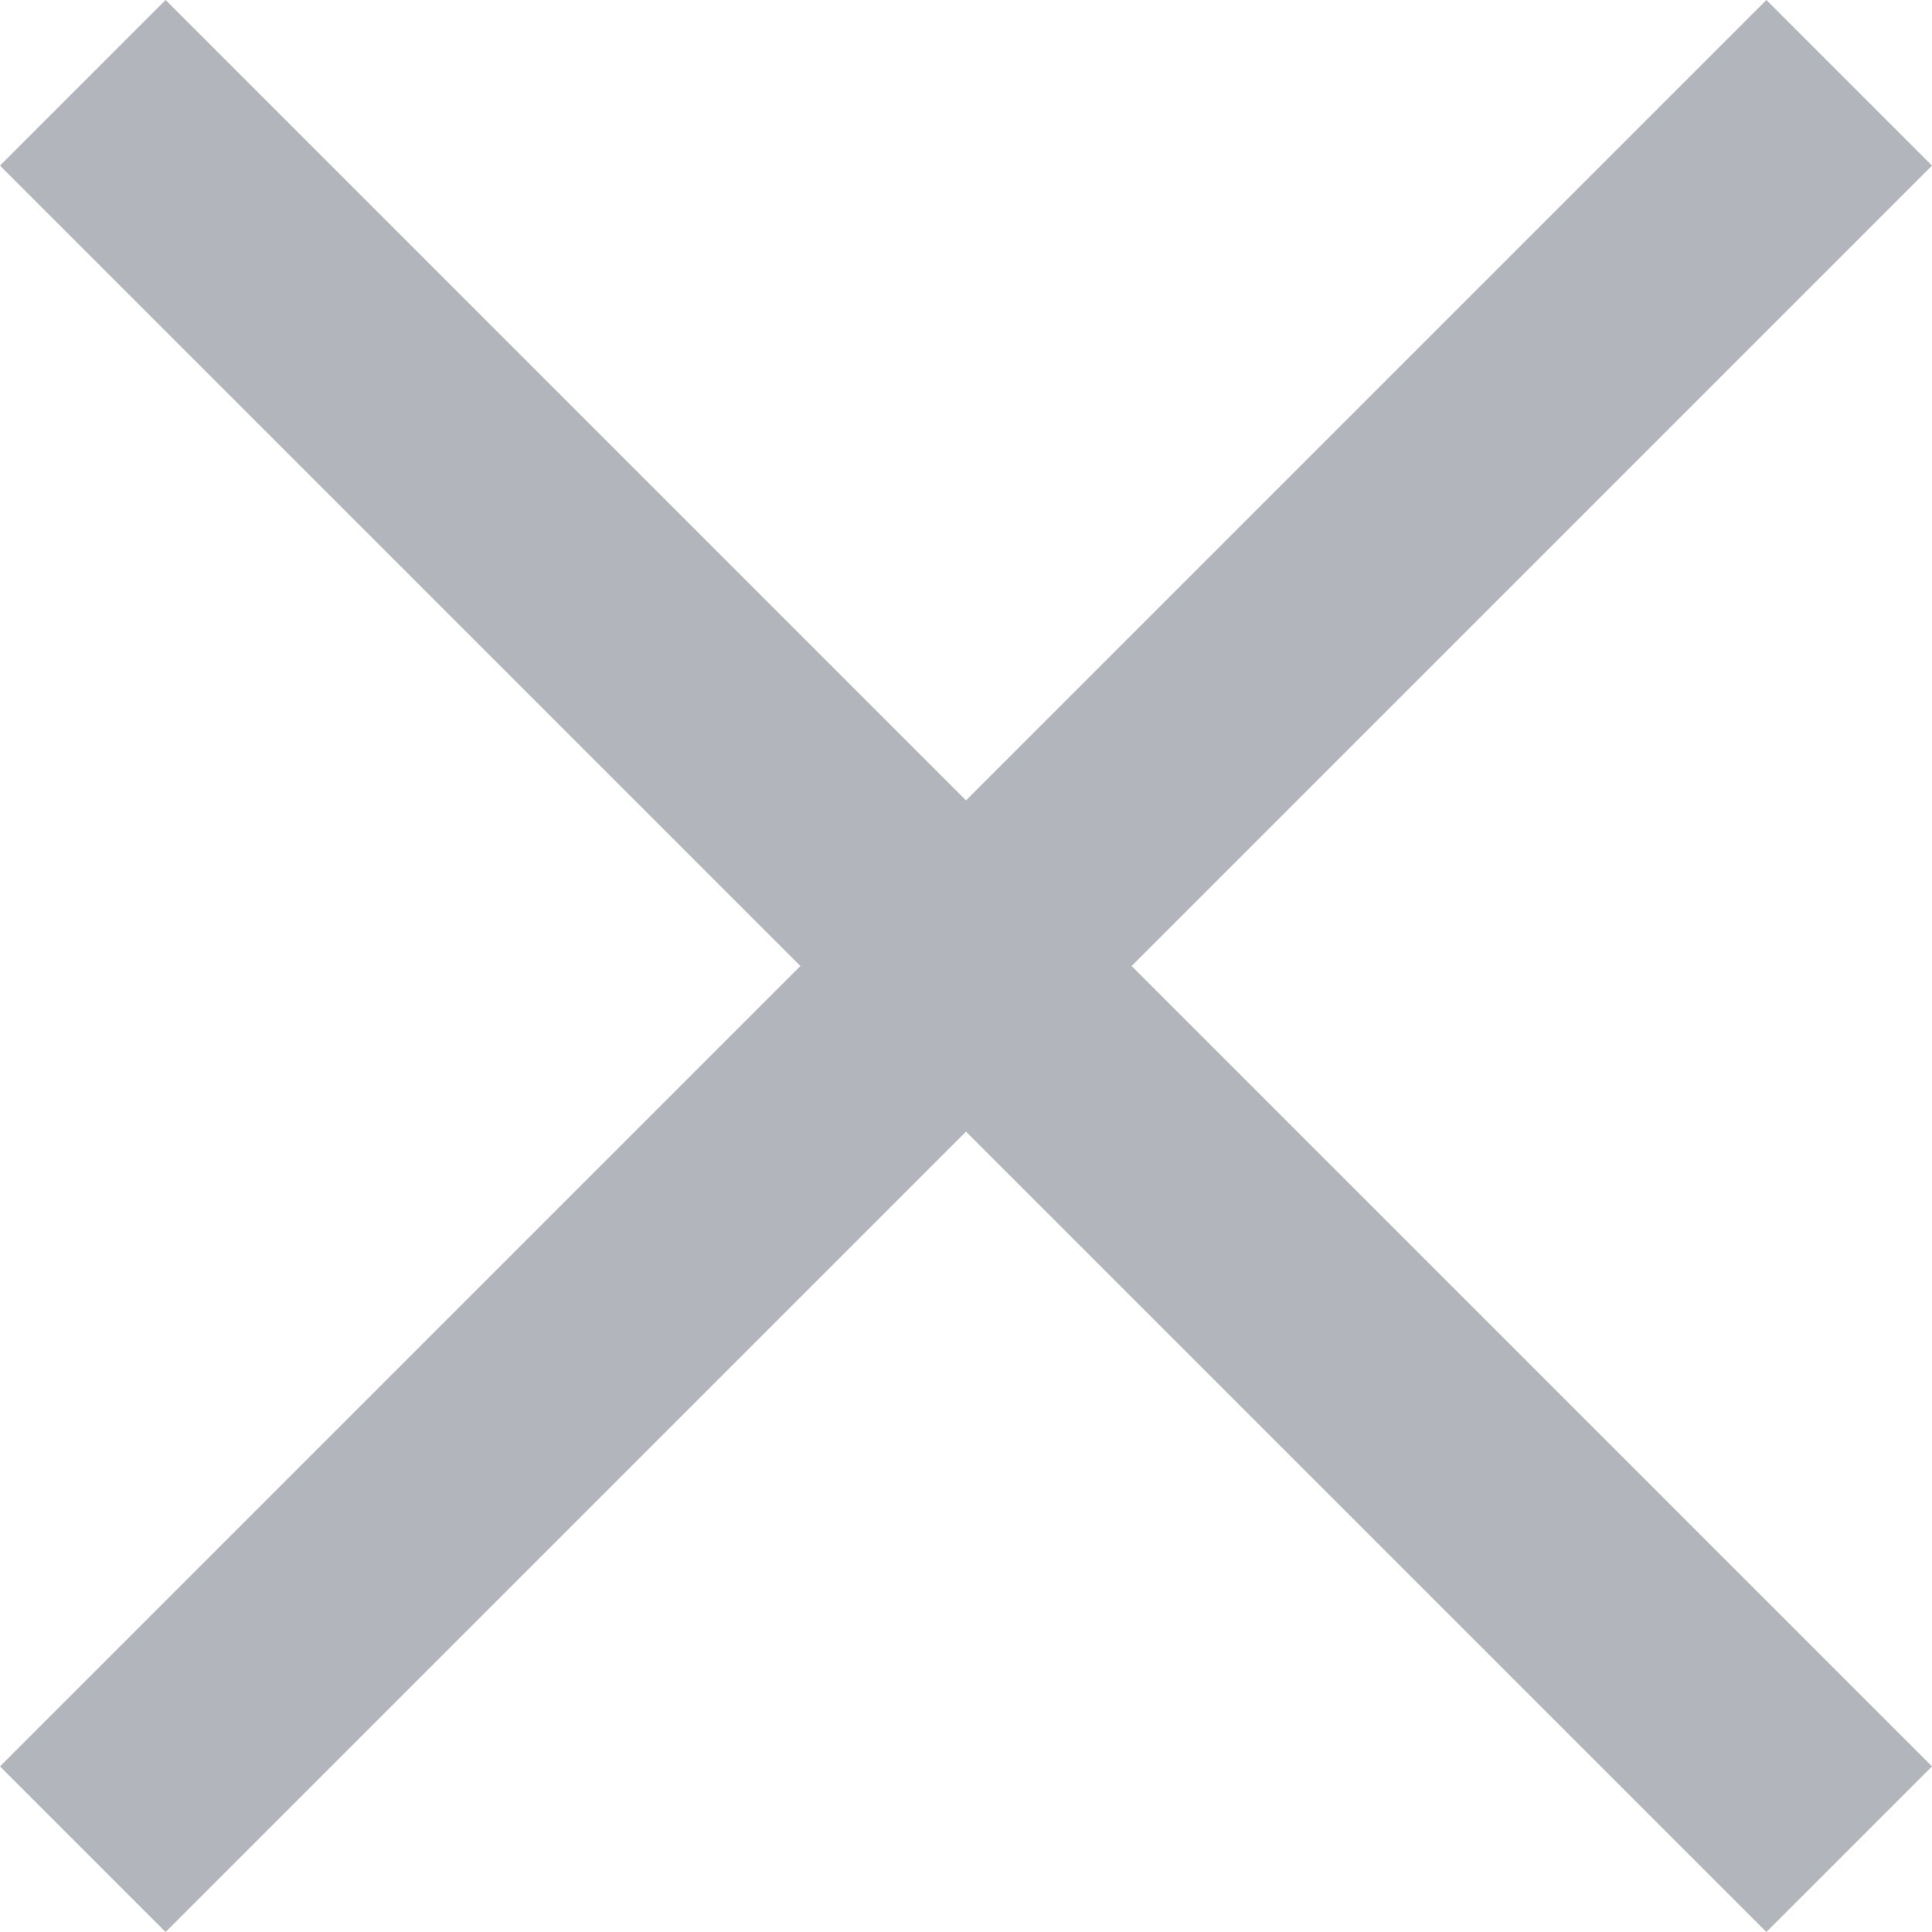
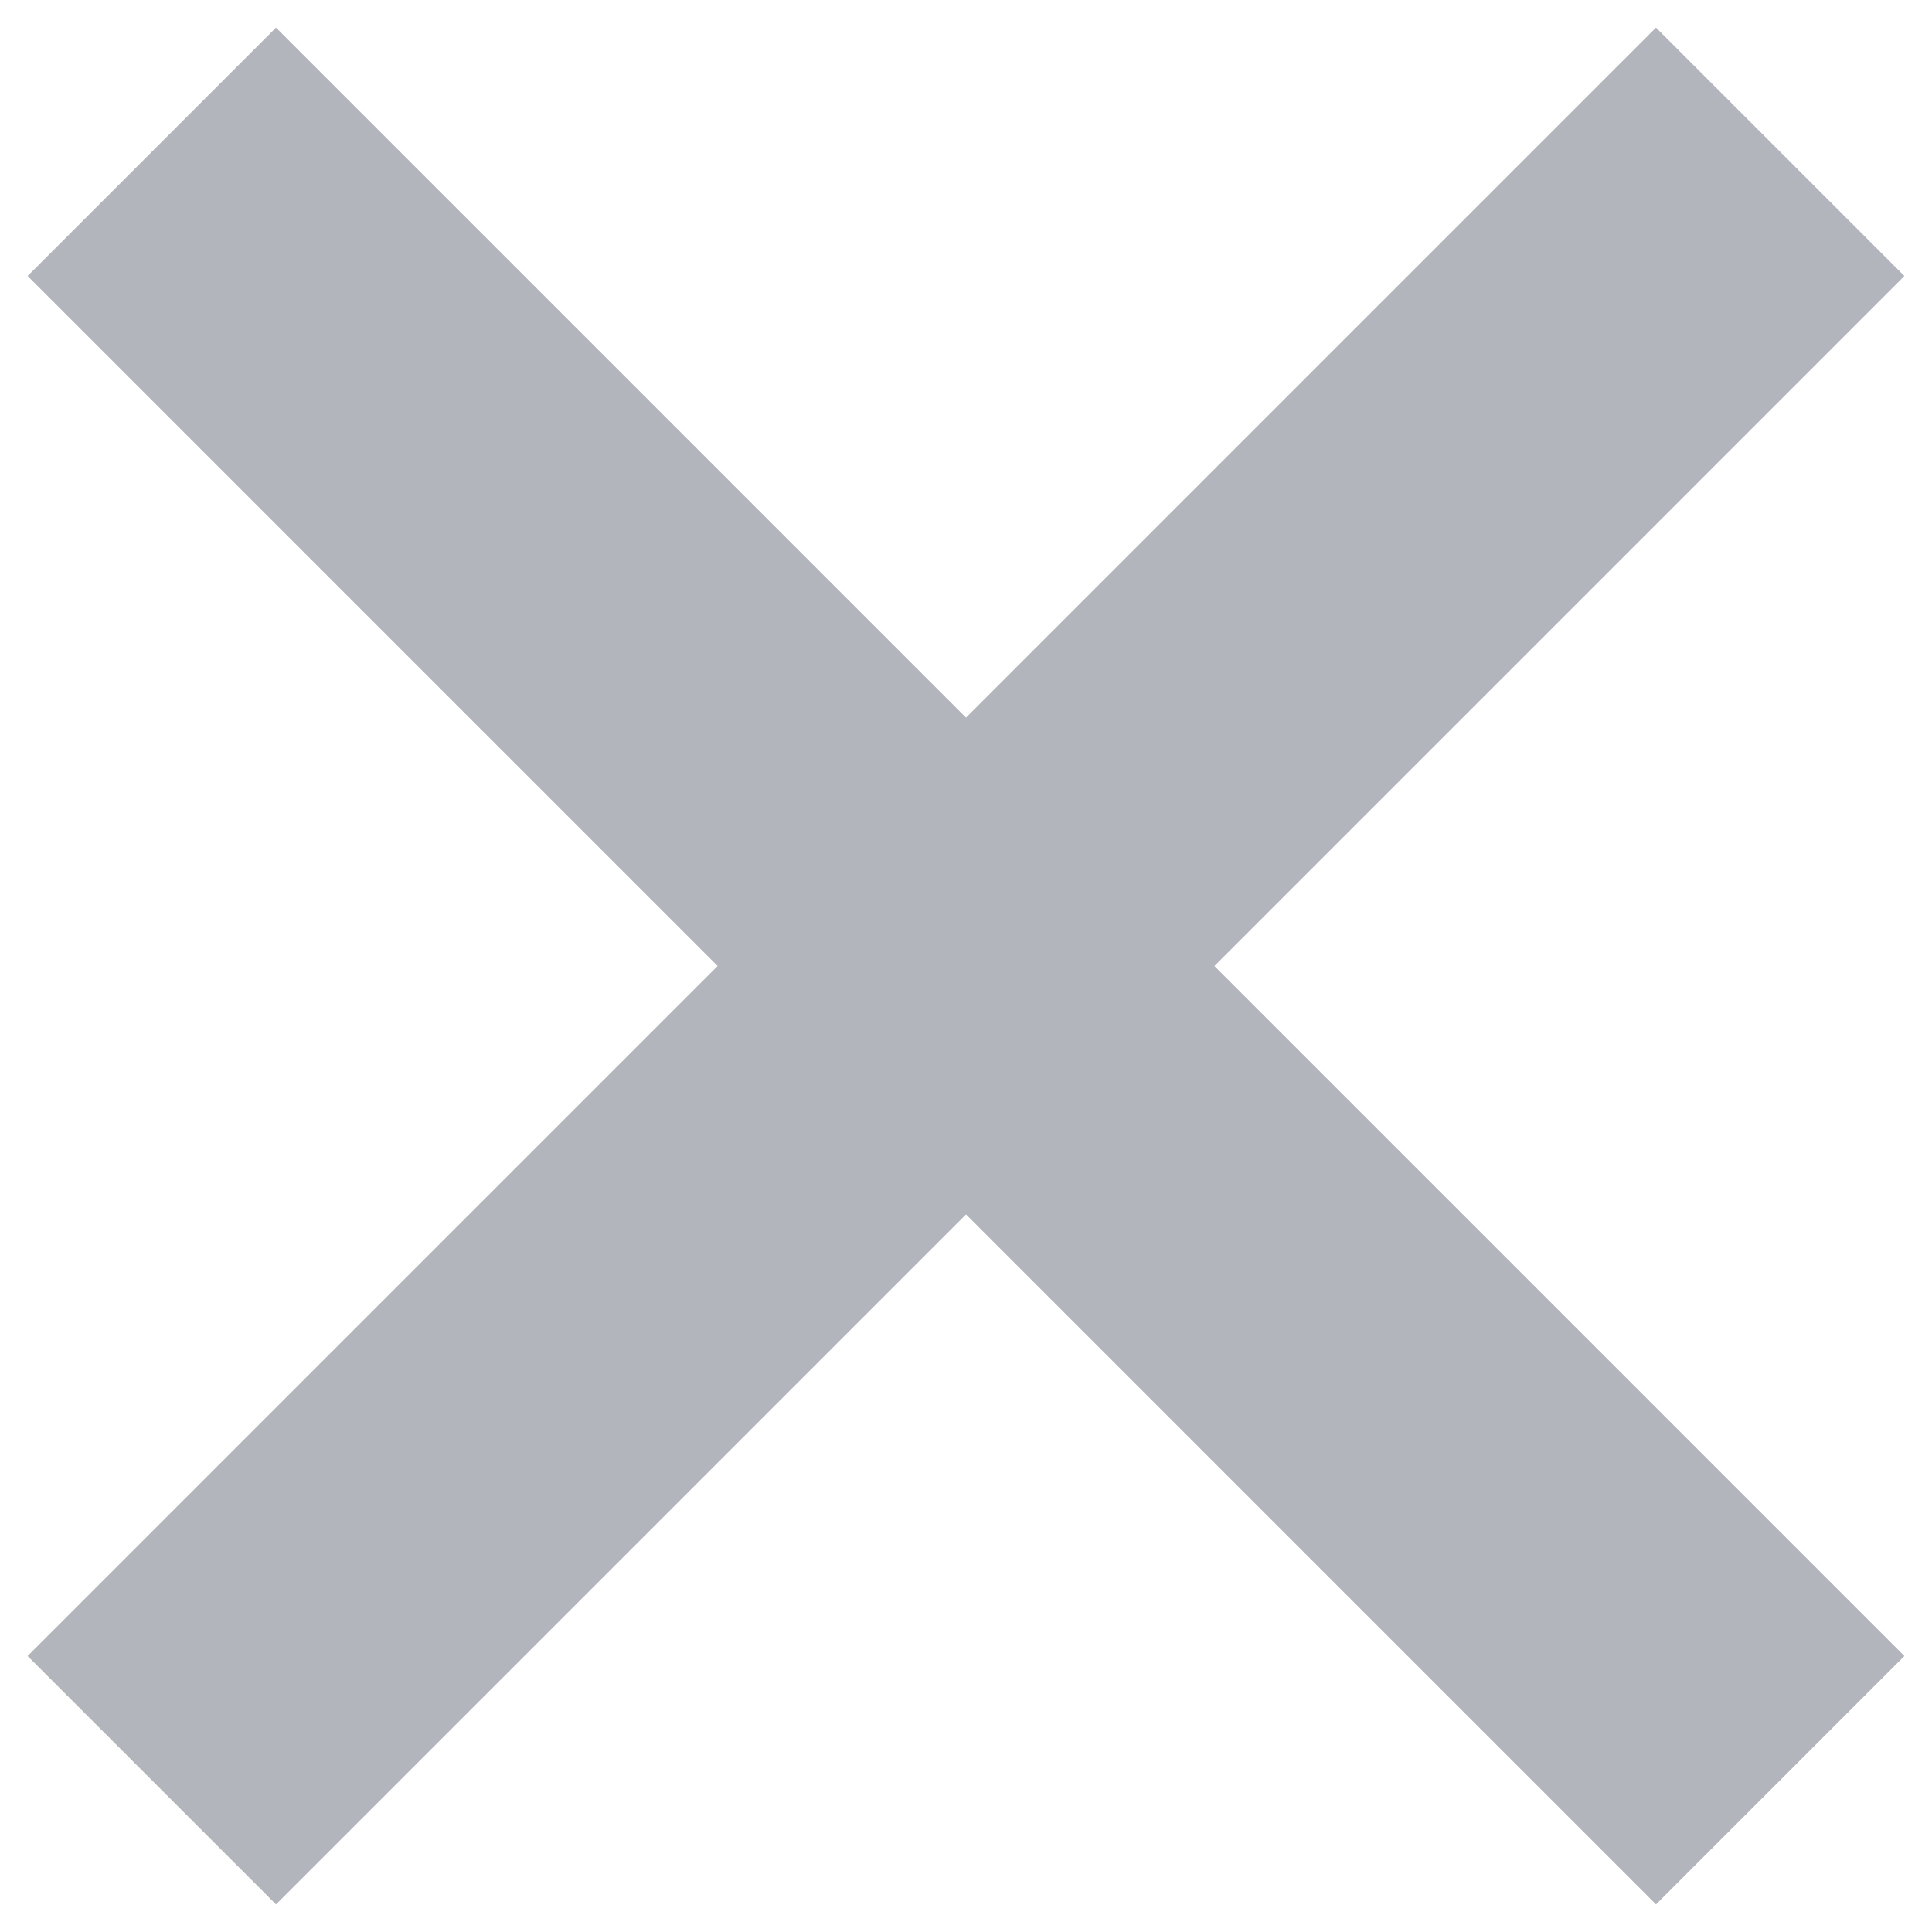
<svg xmlns="http://www.w3.org/2000/svg" version="1.1" id="Слой_1" x="0px" y="0px" width="7px" height="7px" viewBox="0 0 7 7" enable-background="new 0 0 7 7" xml:space="preserve">
-   <g>
-     <g>
-       <polygon fill="#B2B5BB" points="7,0.6 6.4,0 3.5,2.9 0.6,0 0,0.6 2.9,3.5 0,6.4 0.6,7 3.5,4.1 6.4,7 7,6.4 4.1,3.5   " />
-     </g>
-   </g>
+   <polygon fill="#B2B5BB" points="6.9,1 6,0.1 3.5,2.6 1,0.1 0.1,1 2.6,3.5 0.1,6 1,6.9 3.5,4.4 6,6.9 6.9,6 4.4,3.5 " />
</svg>
